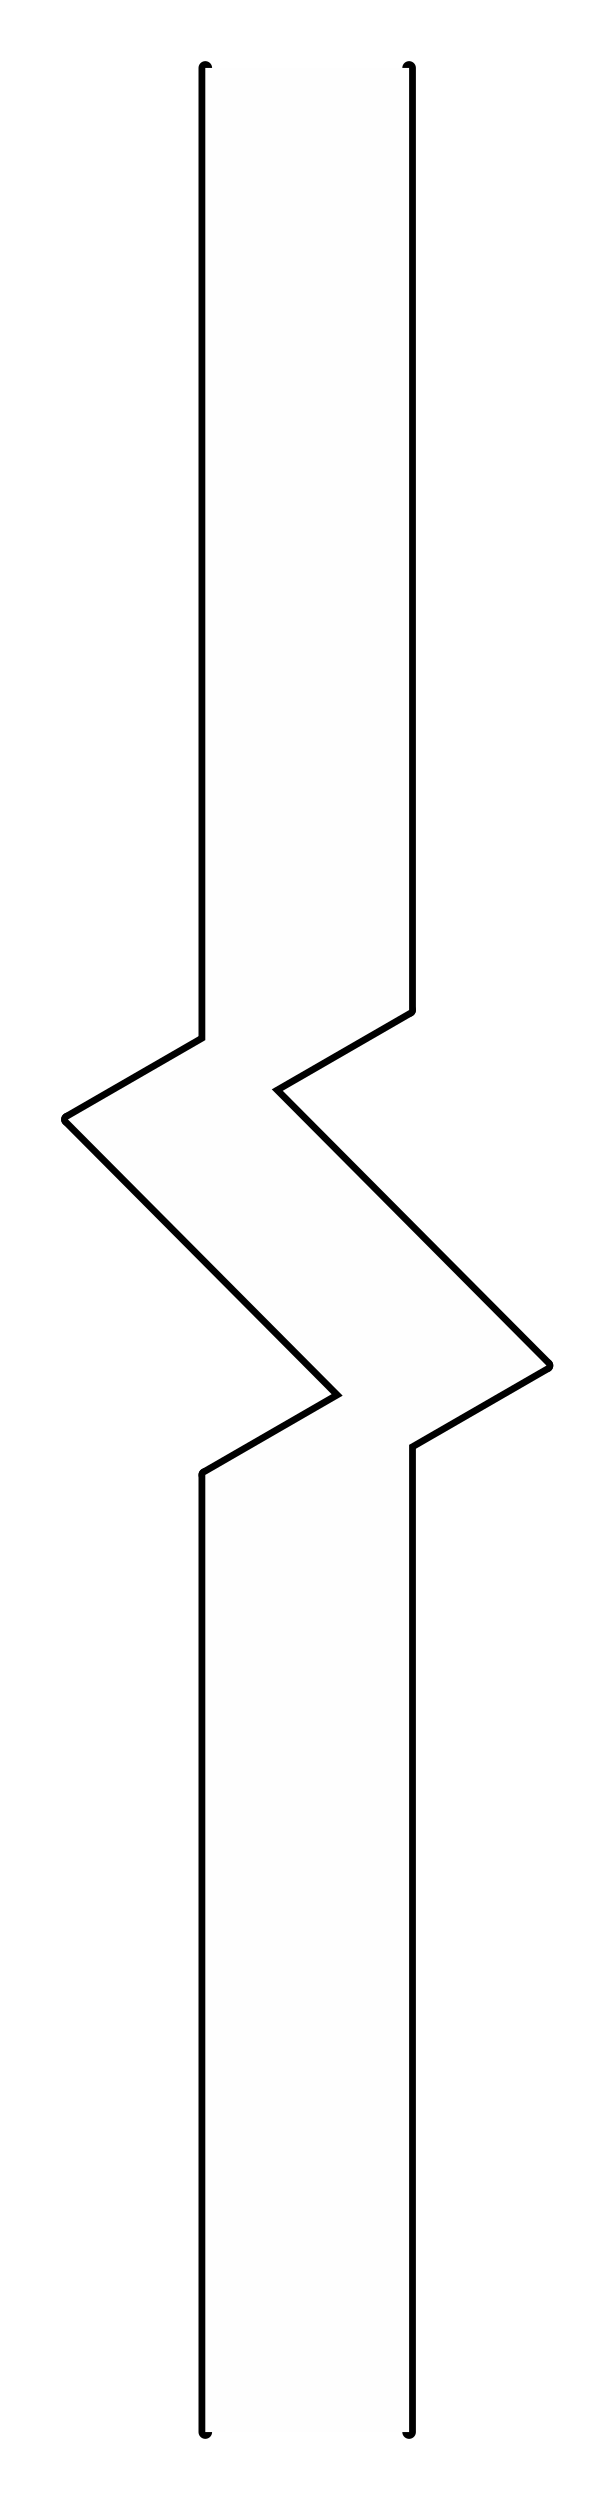
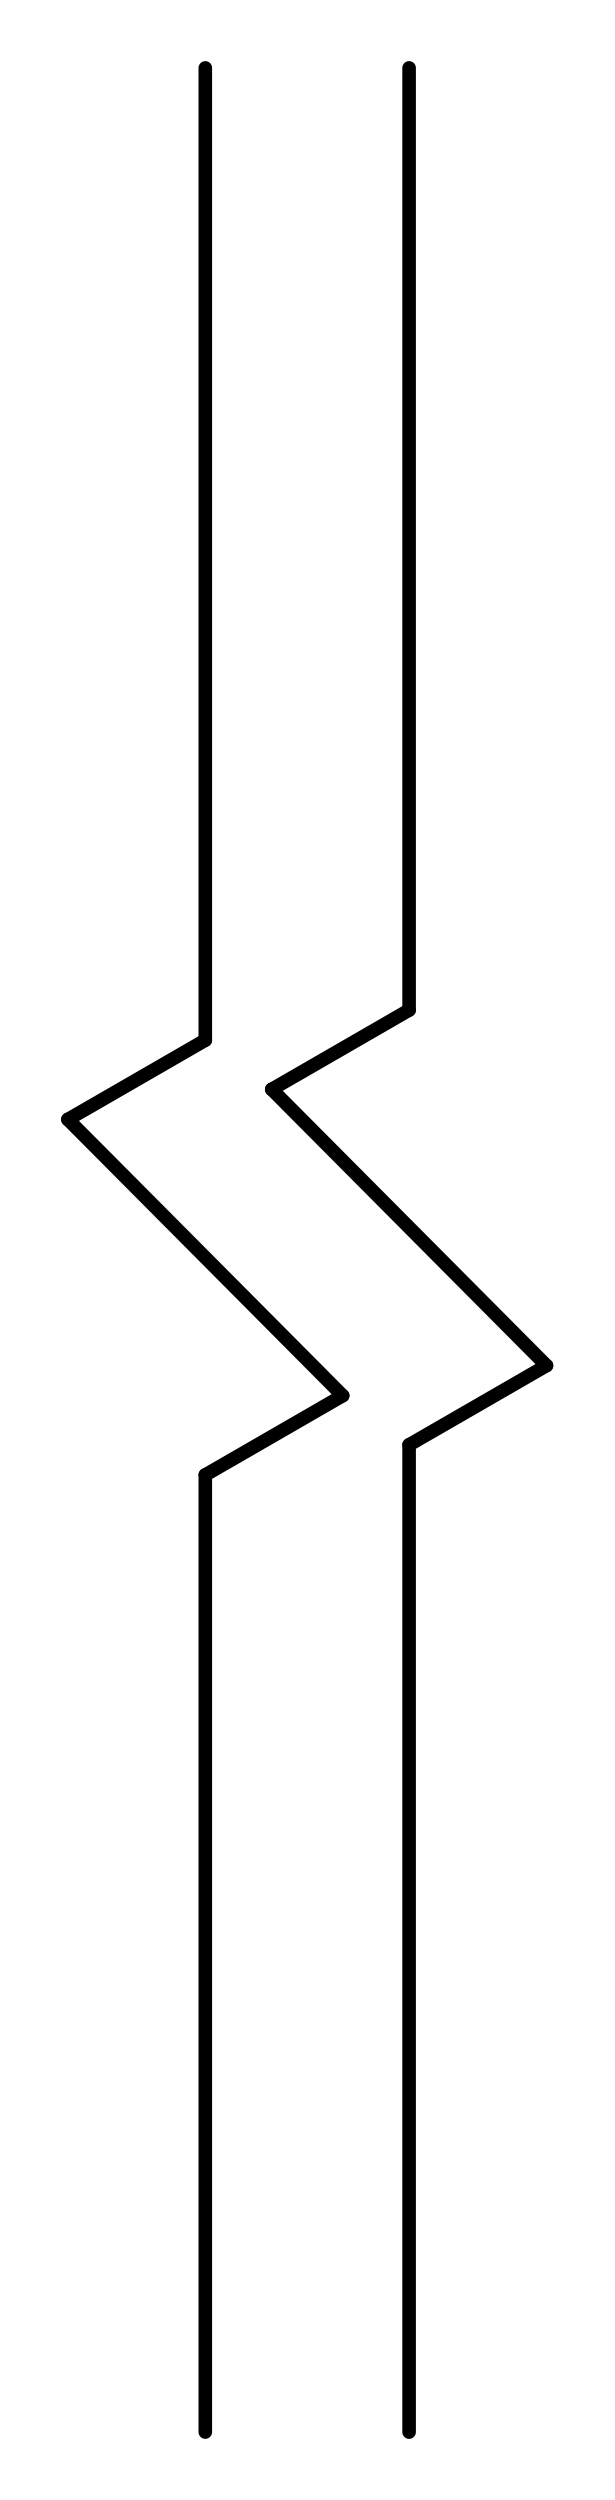
<svg xmlns="http://www.w3.org/2000/svg" width="9.043mm" height="36.8mm" viewBox="-3.022 -18.068 9.043 36.8" version="1.1" style="stroke-linecap:round;stroke-linejoin:round;fill:none">
  <g transform="scale(1,-1)">
    <path d="M0,2.757 L0,17.068 " style="stroke:#000000;stroke-width:0.2;" />
    <path d="M0,-17.732 L0,-3.643 " style="stroke:#000000;stroke-width:0.2;" />
    <path d="M3,3.2 L3,17.068 " style="stroke:#000000;stroke-width:0.2;" />
    <path d="M3,-17.732 L3,-3.2 " style="stroke:#000000;stroke-width:0.2;" />
    <path d="M0,-3.643 L2.022,-2.476 " style="stroke:#000000;stroke-width:0.2;" />
    <path d="M-2.022,1.59 L0,2.757 " style="stroke:#000000;stroke-width:0.2;" />
    <path d="M3,-3.2 L5.022,-2.033 " style="stroke:#000000;stroke-width:0.2;" />
    <path d="M0.978,2.033 L3,3.2 " style="stroke:#000000;stroke-width:0.2;" />
    <path d="M-2.022,1.59 L2.022,-2.476 " style="stroke:#000000;stroke-width:0.2;" />
    <path d="M0.978,2.033 L5.022,-2.033 " style="stroke:#000000;stroke-width:0.2;" />
-     <path d="M3,3.2 L3,17.068 L0,17.068 L0,2.757 L-2.022,1.59 L2.022,-2.476 L0,-3.643 L0,-17.732 L3,-17.732 L3,-3.2 L5.022,-2.033 L0.978,2.033 Z" style="fill:#fefefe;fill-rule:evenodd;" />
+     <path d="M0.15,16.918 L2.85,16.918 L2.85,3.287 L0.735,2.065 L4.778,-2 L2.85,-3.113 L2.85,-17.582 L0.15,-17.582 L0.15,-3.729 L2.265,-2.508 L-1.778,1.558 L0.15,2.671 Z" style="fill:#fefefe;fill-rule:evenodd;" />
  </g>
</svg>
